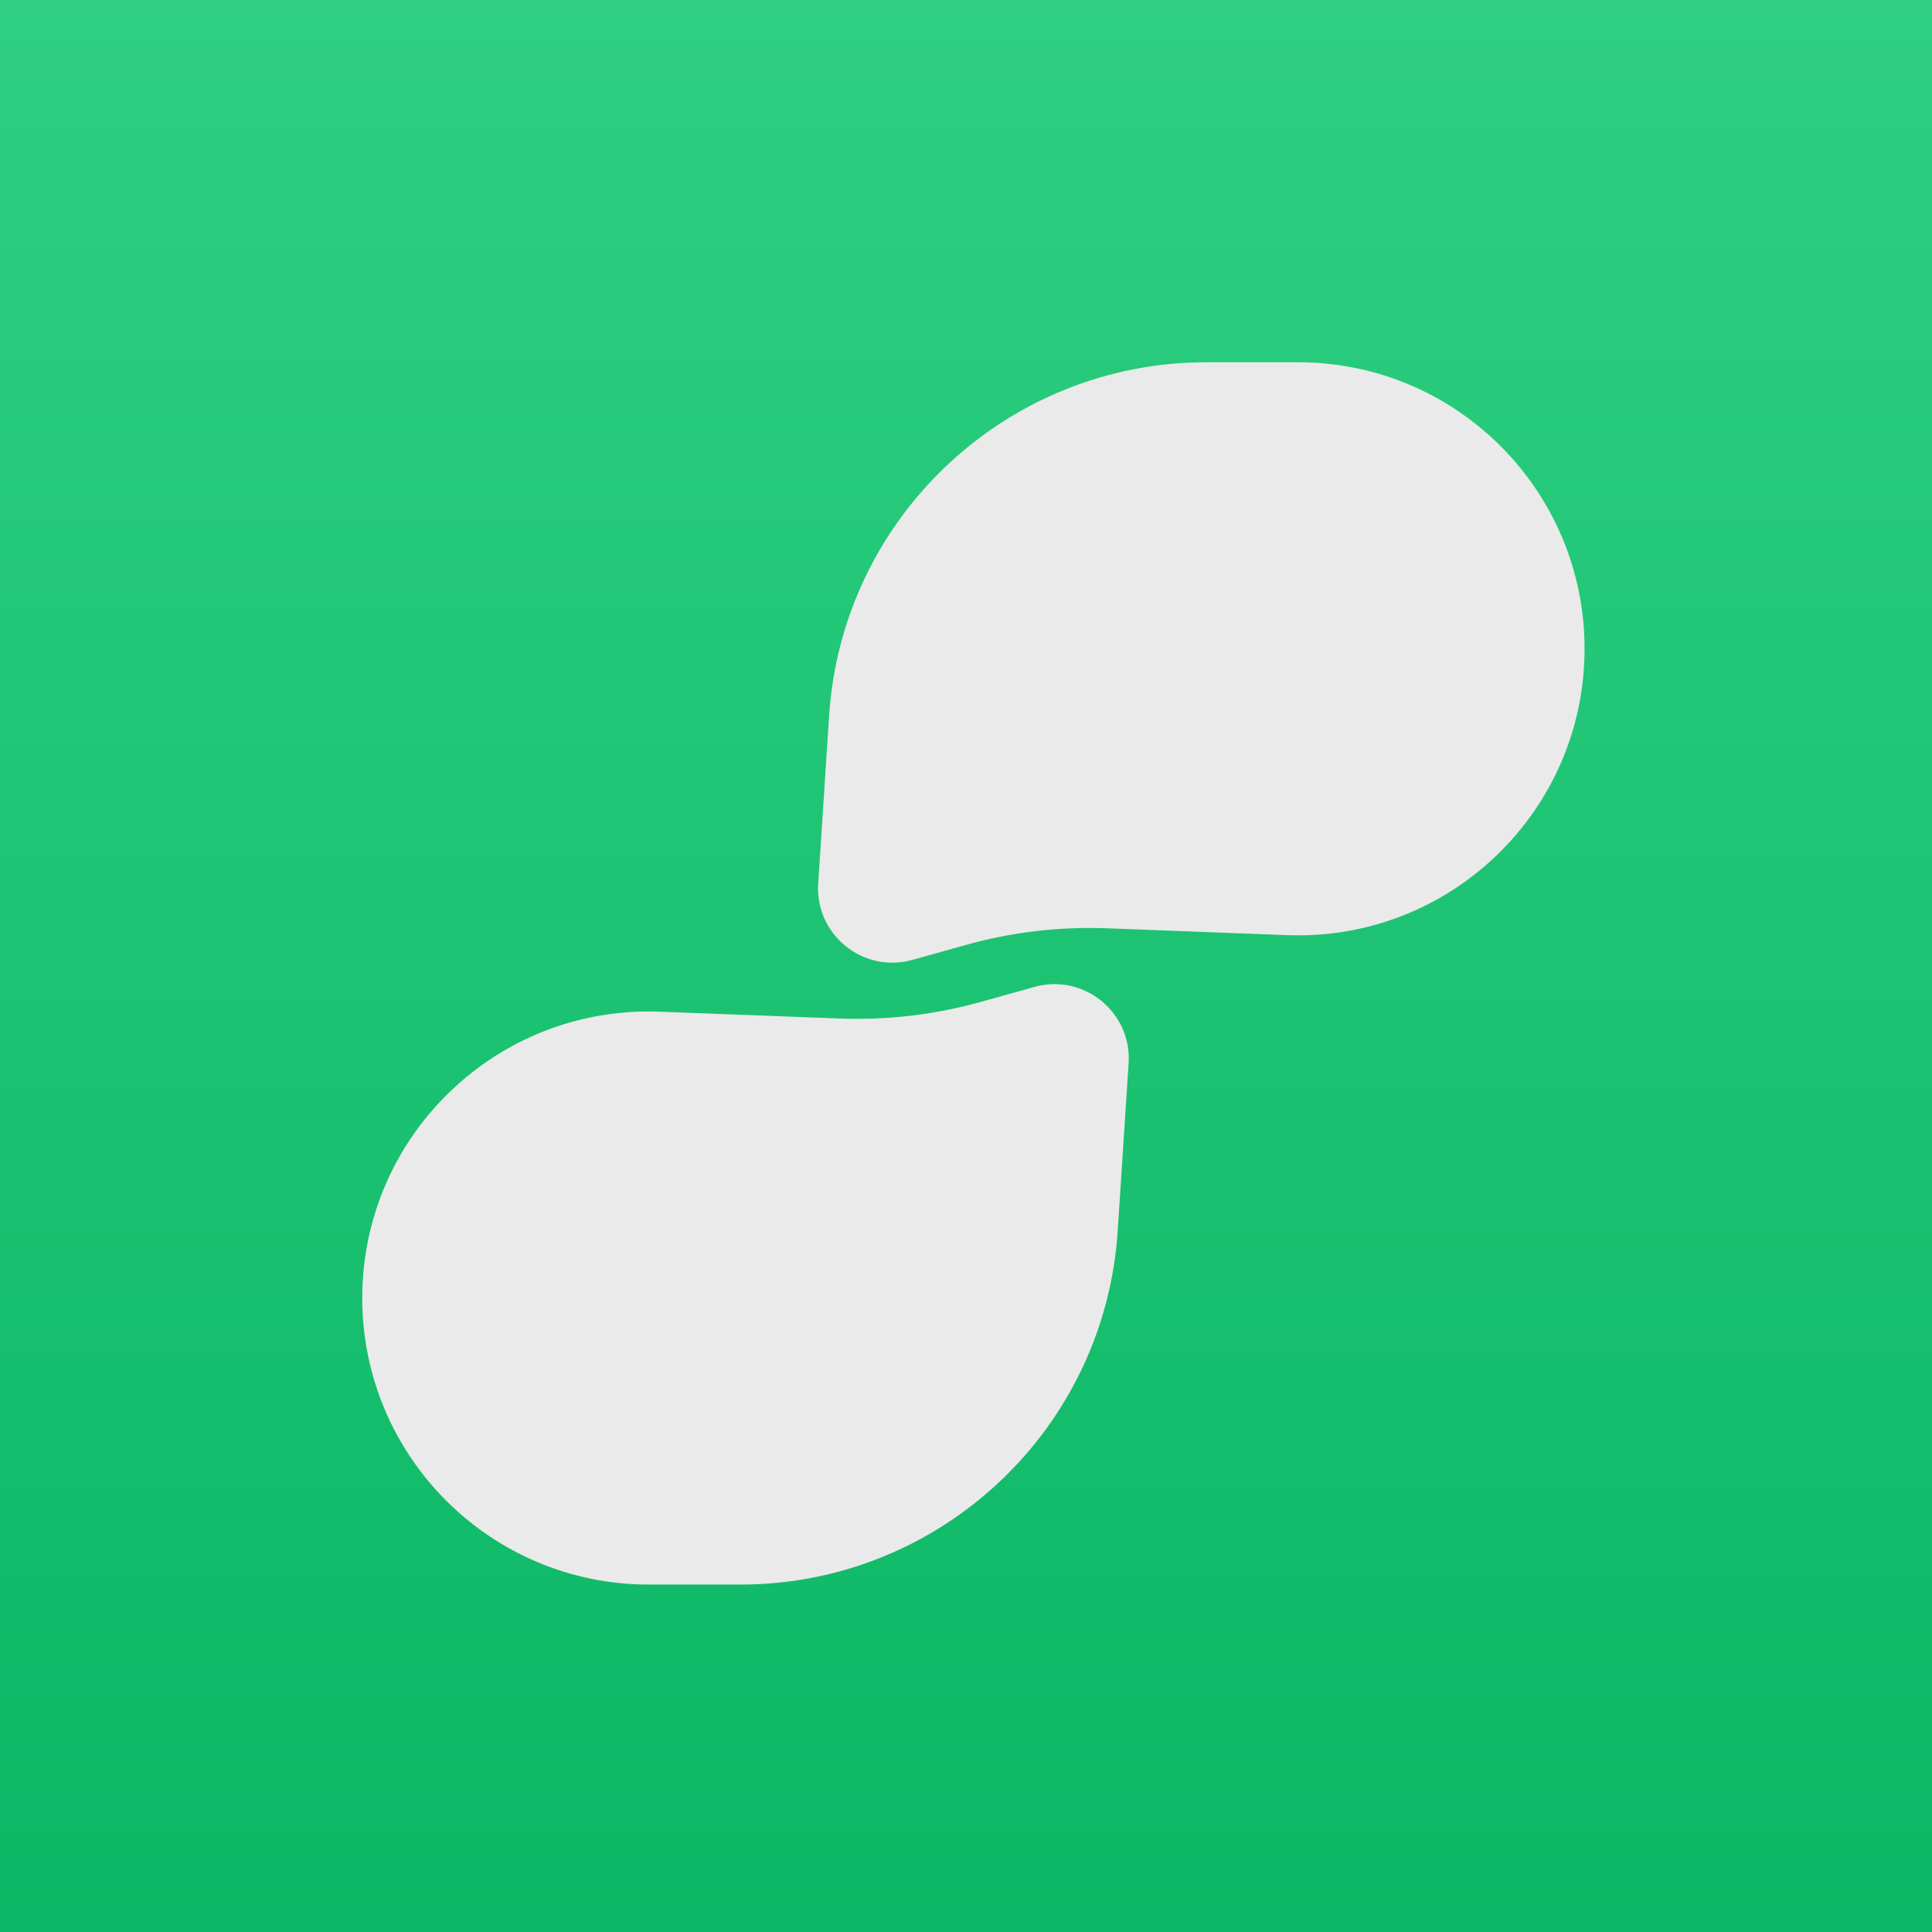
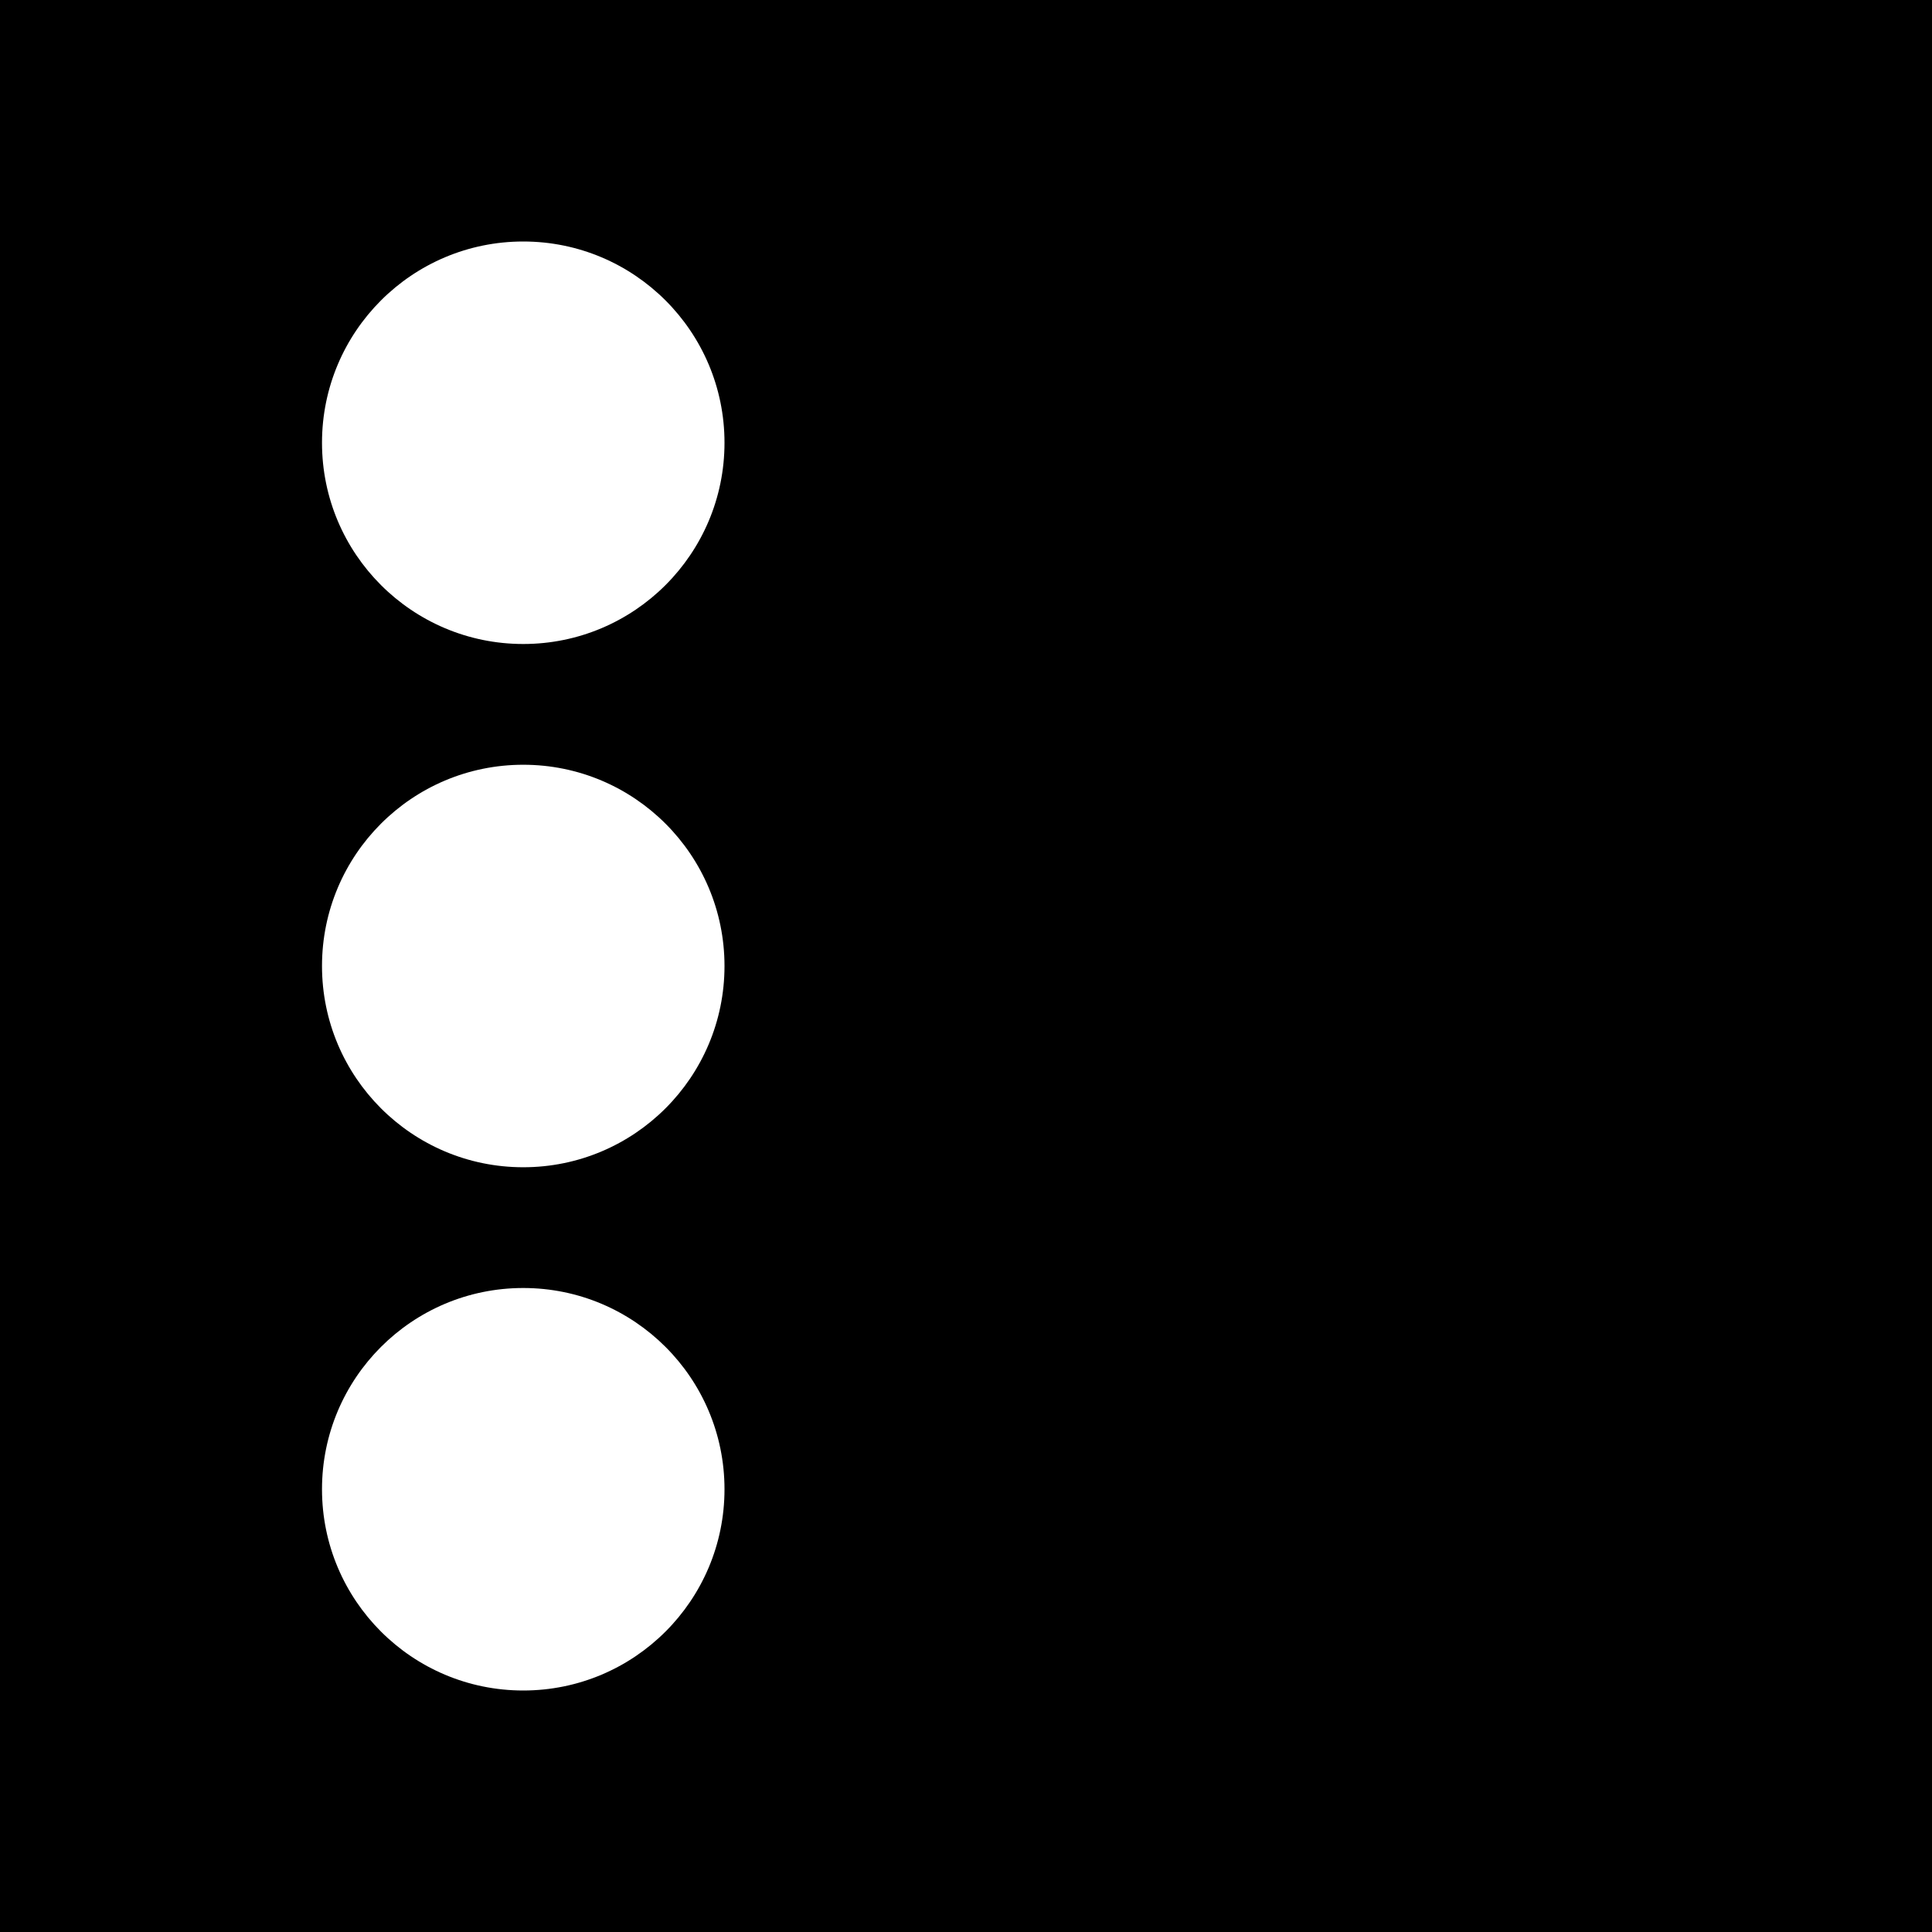
<svg xmlns="http://www.w3.org/2000/svg" width="48" height="48" viewBox="0 0 48 48" fill="none">
-   <rect width="48" height="48" fill="url(#paint0_linear_98_780)" />
-   <path d="M20.599 17.785C20.92 12.844 25.022 9 29.973 9H32.249C36.181 9 39.368 12.187 39.368 16.119C39.368 20.156 36.013 23.386 31.979 23.233L27.508 23.063C26.323 23.018 25.138 23.157 23.996 23.477L22.668 23.848C21.442 24.191 20.246 23.22 20.328 21.95L20.599 17.785Z" fill="#EAEAEA" style="fill:#EAEAEA;fill:color(display-p3 0.918 0.918 0.918);fill-opacity:1;" />
-   <path d="M27.769 30.583C27.447 35.524 23.346 39.368 18.394 39.368L16.119 39.368C12.187 39.368 9 36.181 9 32.249C9 28.211 12.354 24.982 16.389 25.135L20.86 25.305C22.045 25.35 23.23 25.21 24.371 24.891L25.7 24.52C26.925 24.177 28.122 25.148 28.04 26.418L27.769 30.583Z" fill="#EAEAEA" style="fill:#EAEAEA;fill:color(display-p3 0.918 0.918 0.918);fill-opacity:1;" />
-   <defs>
-     <linearGradient id="paint0_linear_98_780" x1="24" y1="0" x2="24" y2="48" gradientUnits="userSpaceOnUse">
-       <stop stop-color="#2ECF81" style="stop-color:#2ECF81;stop-color:color(display-p3 0.18 0.811 0.508);stop-opacity:1;" />
-       <stop offset="1" stop-color="#0BB764" style="stop-color:#0BB764;stop-color:color(display-p3 0.043 0.718 0.394);stop-opacity:1;" />
-     </linearGradient>
-   </defs>
+   <rect width="48" height="48" fill="black" />
+   <path d="M13 16C15.761 16 18 13.761 18 11C18 8.239 15.761 6 13 6C10.239 6 8 8.239 8 11C8 13.761 10.239 16 13 16Z" fill="white" />
+   <path d="M13 29C15.761 29 18 26.761 18 24C18 21.239 15.761 19 13 19C10.239 19 8 21.239 8 24C8 26.761 10.239 29 13 29Z" fill="white" />
+   <path d="M13 42C15.761 42 18 39.761 18 37C18 34.239 15.761 32 13 32C10.239 32 8 34.239 8 37C8 39.761 10.239 42 13 42Z" fill="white" />
</svg>
